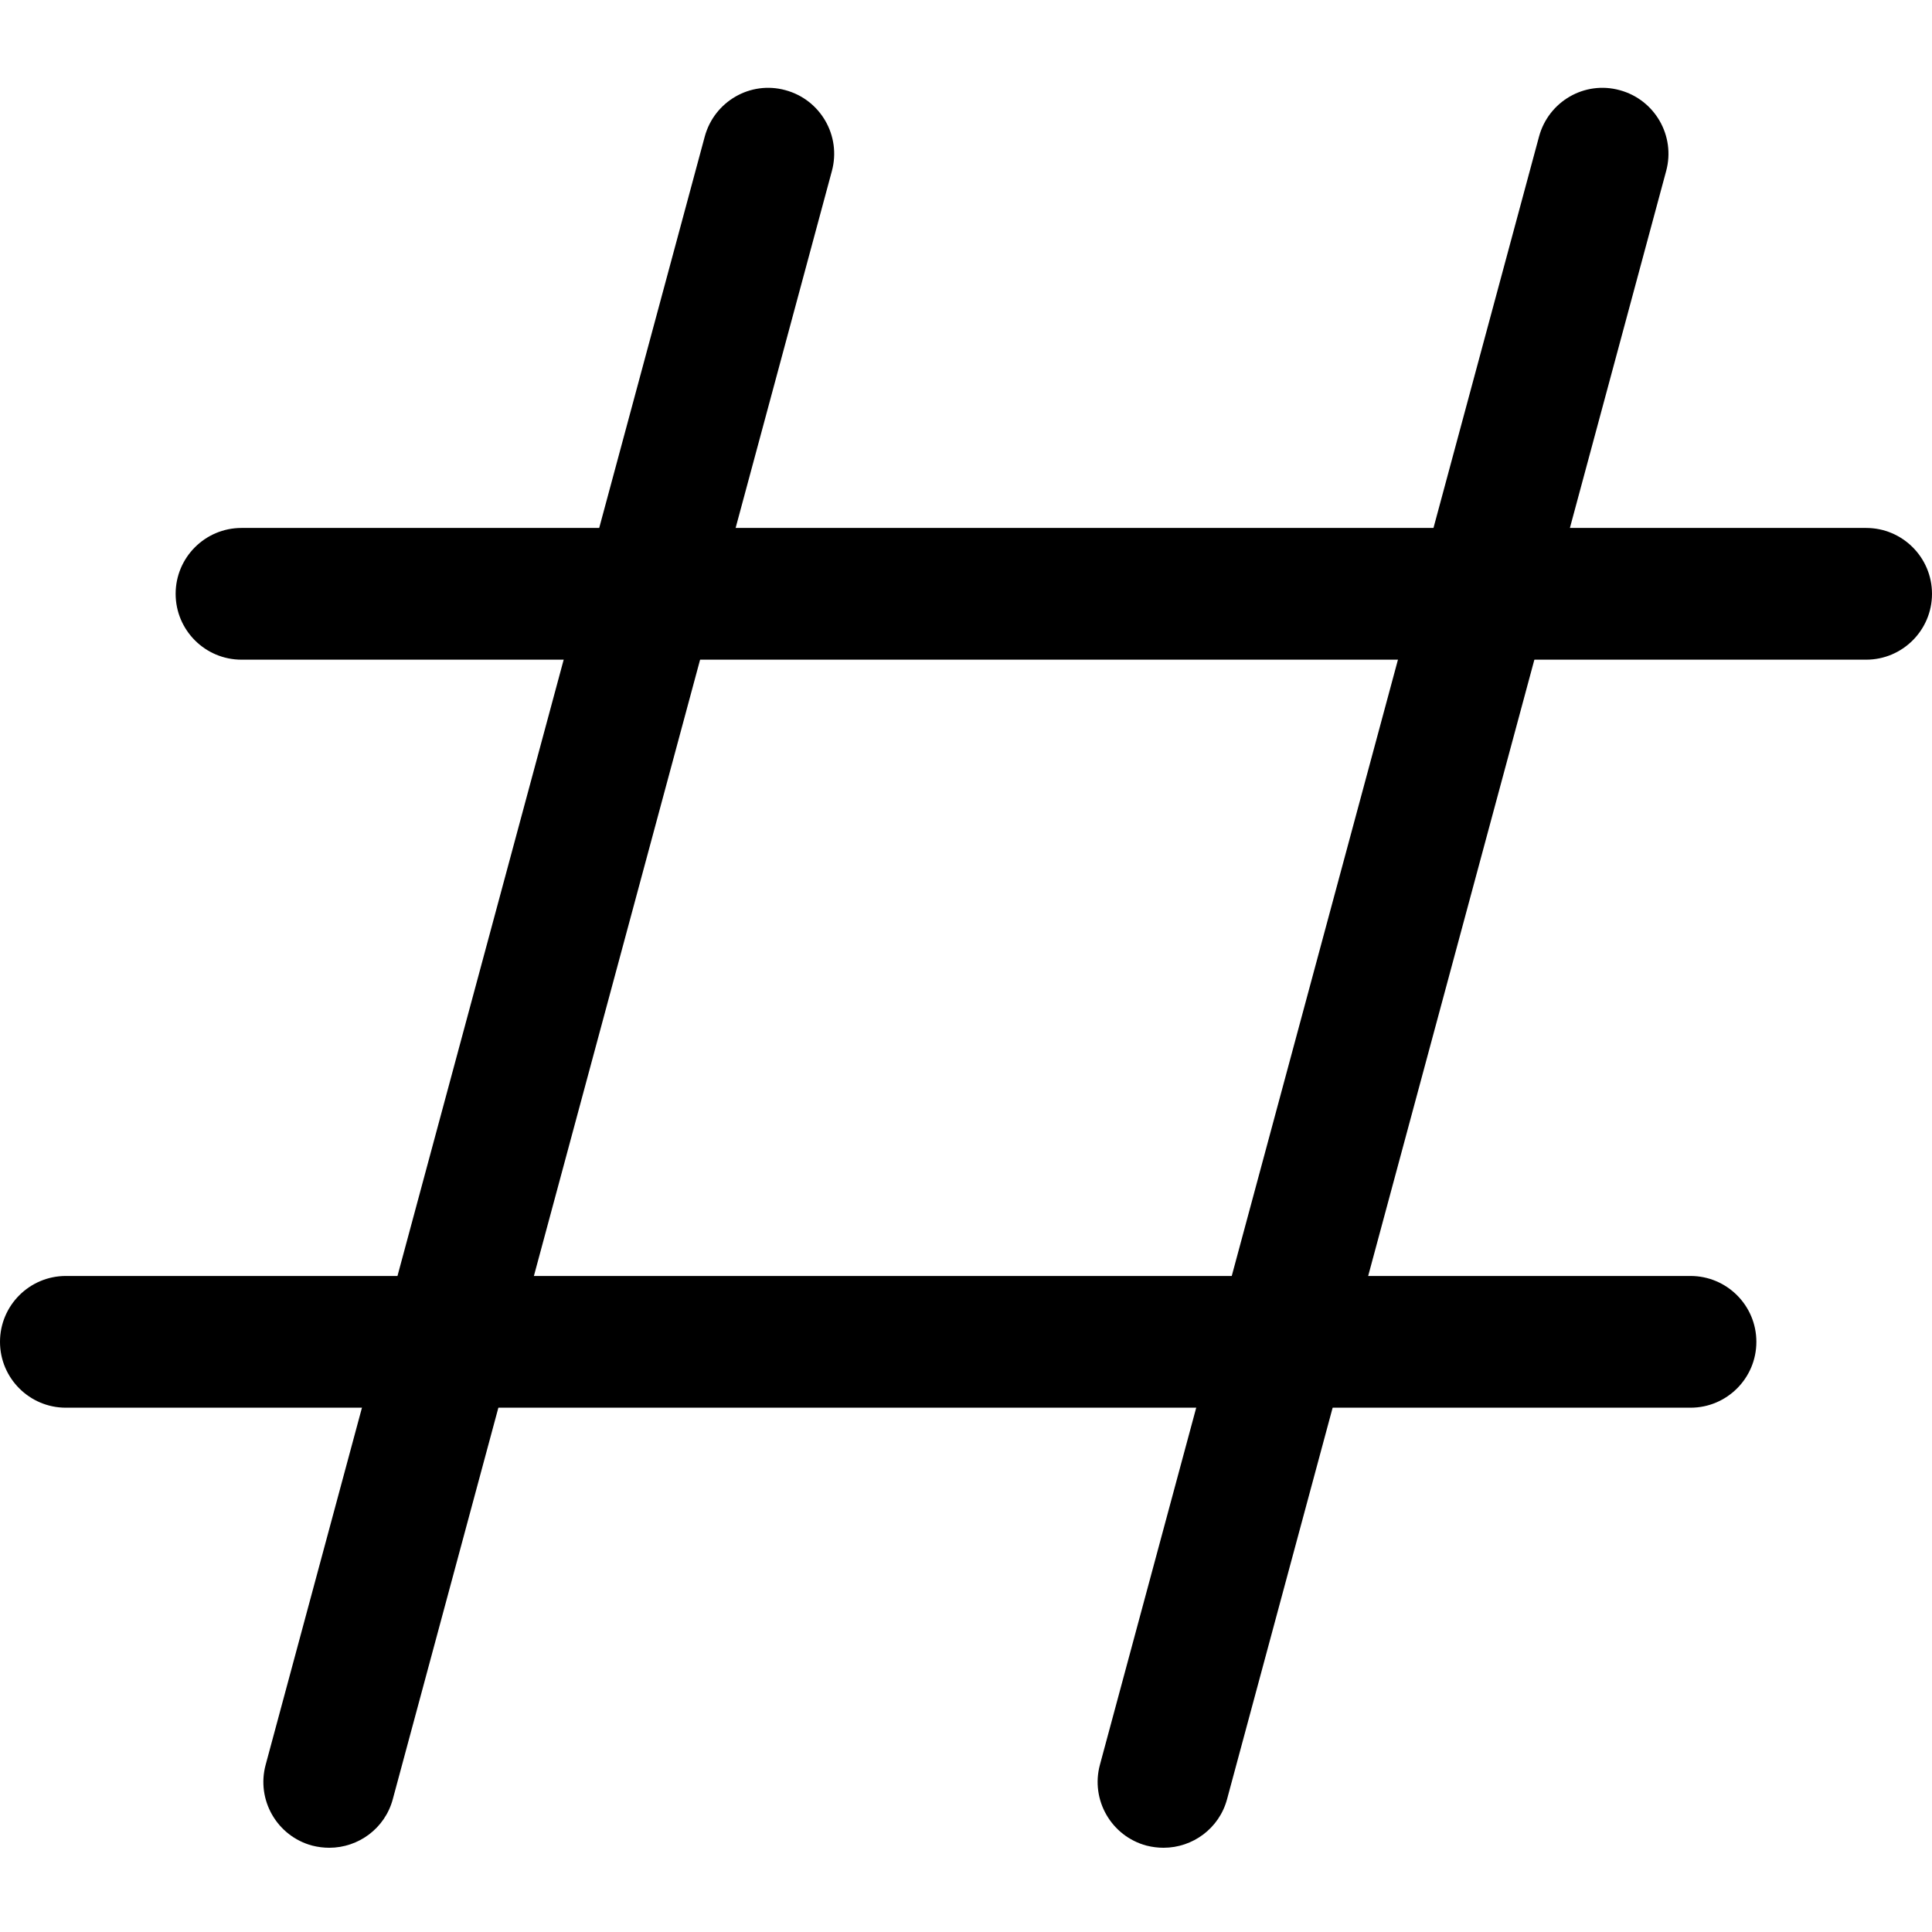
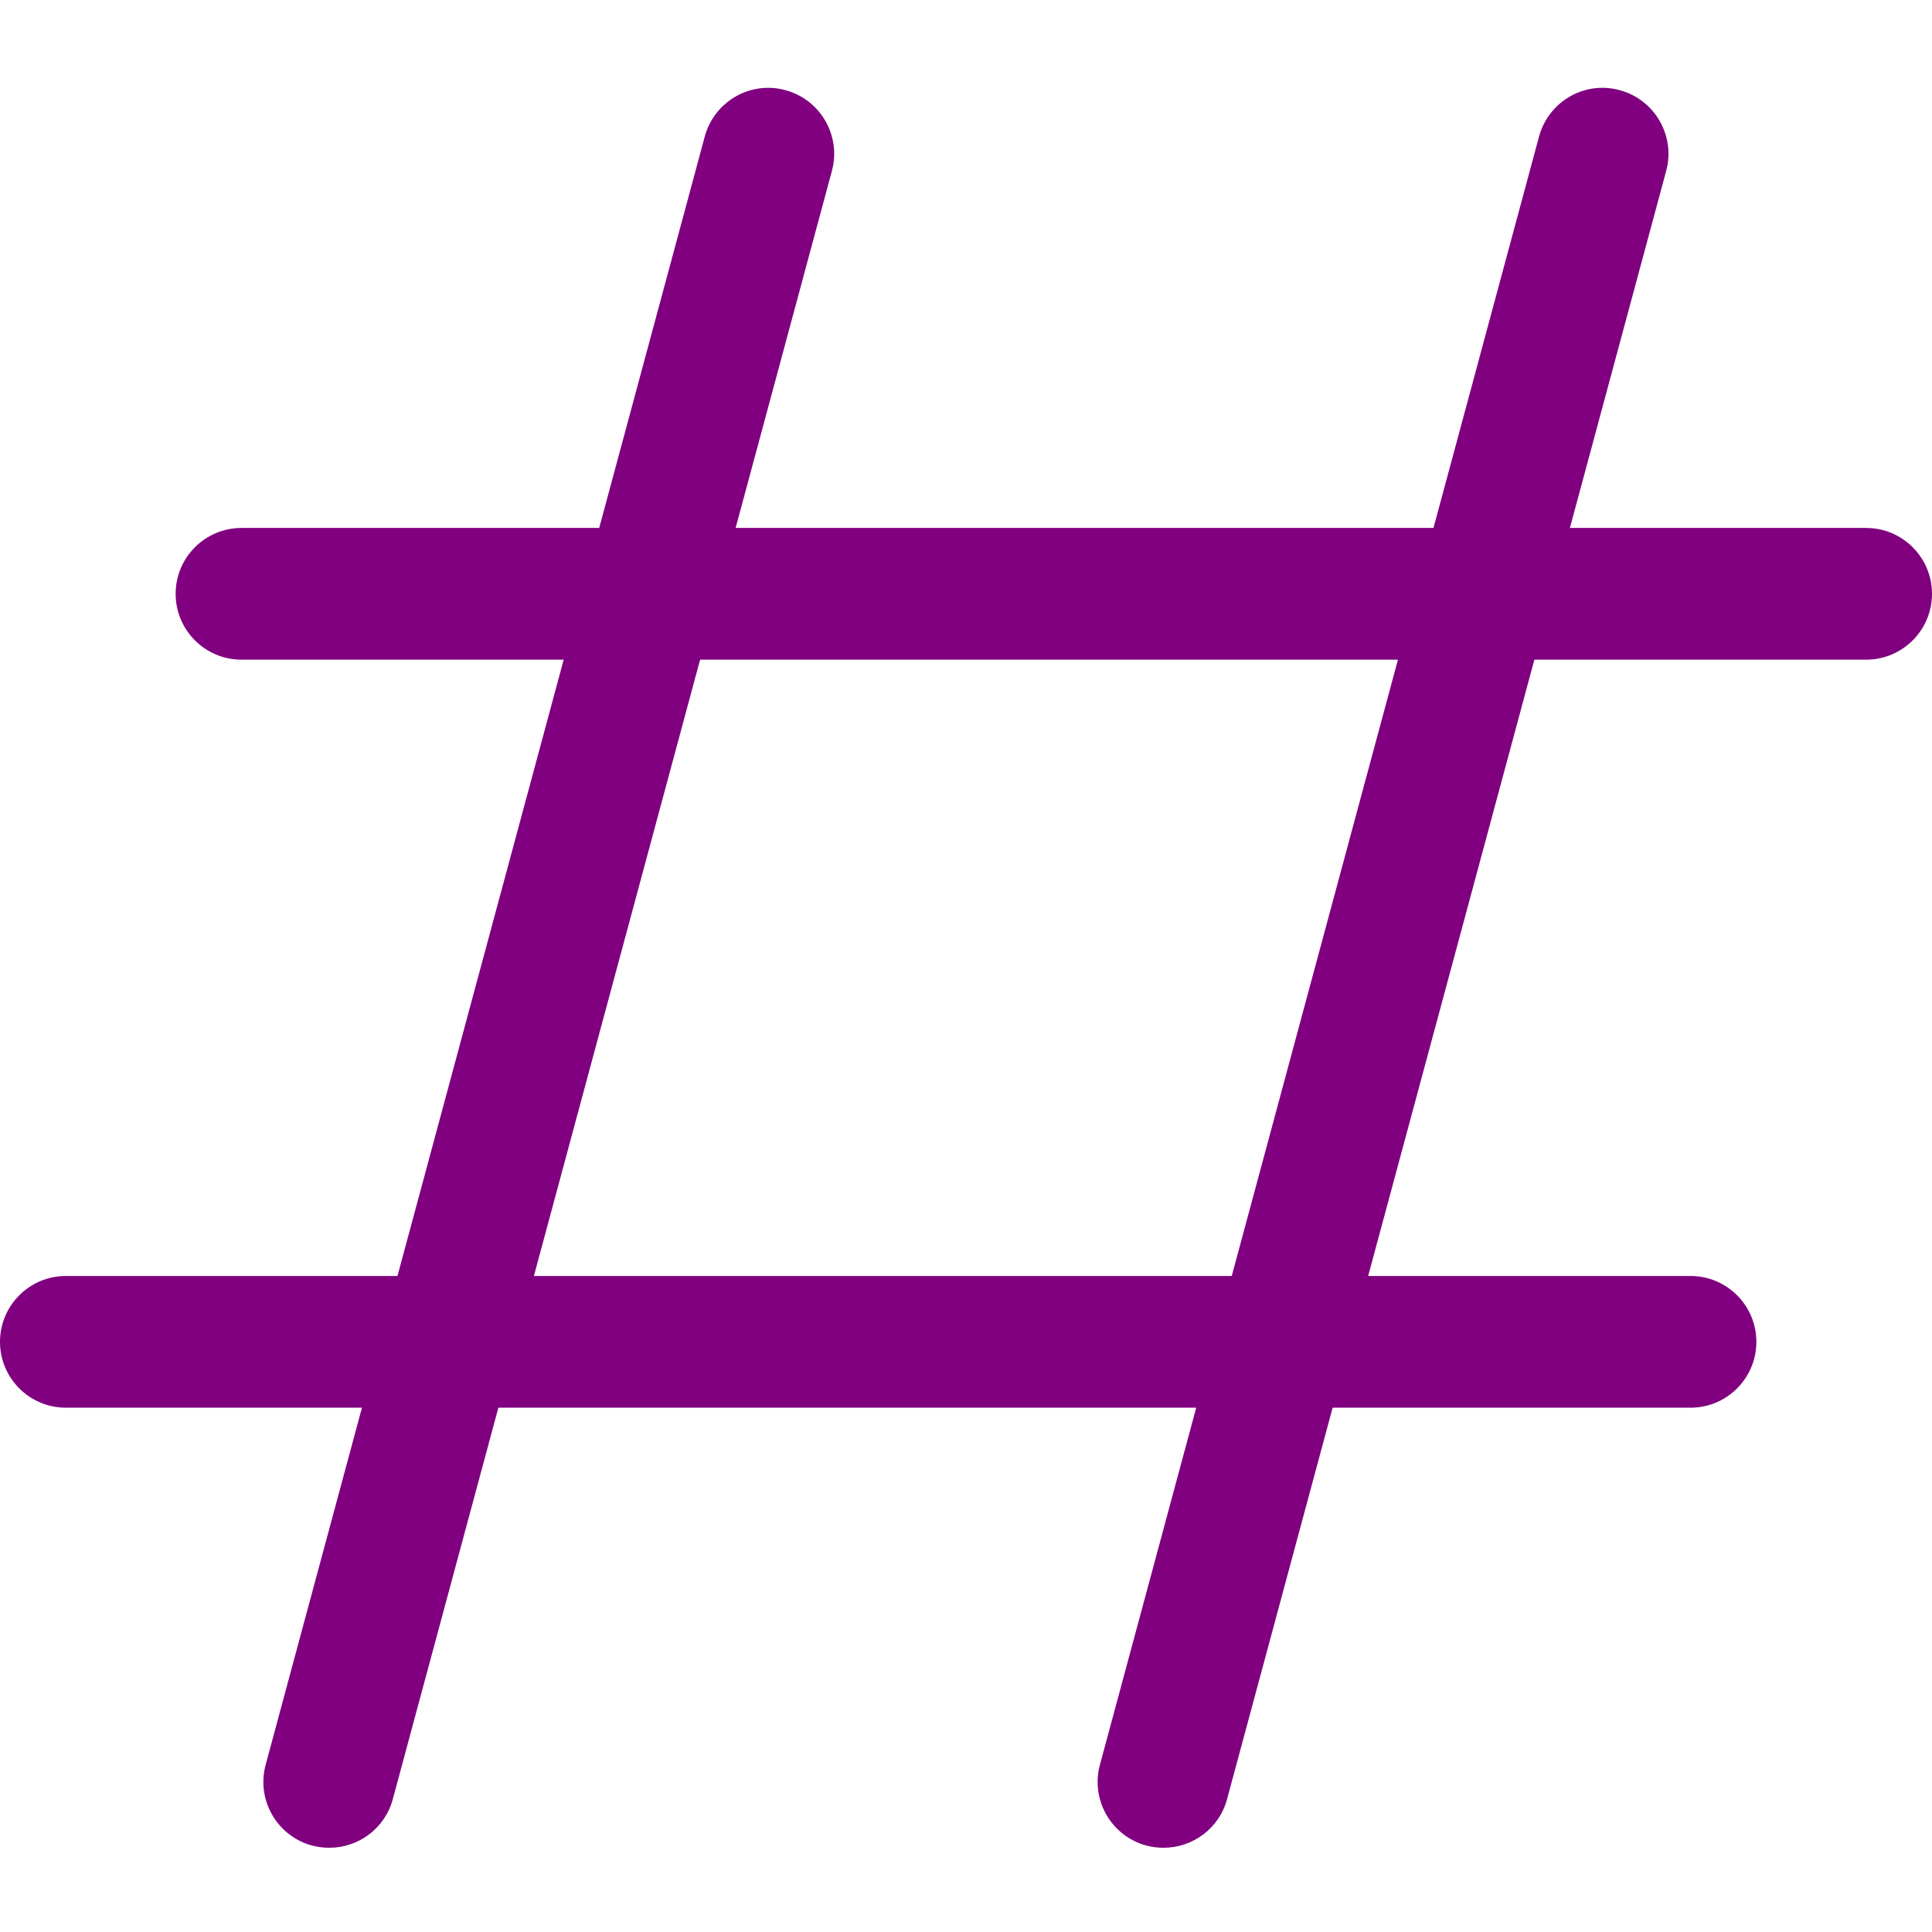
- <svg xmlns="http://www.w3.org/2000/svg" class="icon-color" width="24" height="24" viewBox="0 -21 469.333 469">
+ <svg xmlns="http://www.w3.org/2000/svg" class="icon-color" style="fill:#800080" width="24" height="24" viewBox="0 -21 469.333 469">
  <path d="m282.668 427.703c-1.367 0-2.773-.172-4.184-.531-8.531-2.305-13.59-11.094-11.285-19.629l106.668-395.52c2.305-8.535 11.051-13.633 19.605-11.285 8.531 2.305 13.59 11.094 11.285 19.625l-106.668 395.523c-1.898 7.125-8.363 11.816-15.422 11.816zm0 0" />
  <path d="m80 427.703c-1.367 0-2.773-.172-4.18-.531-8.535-2.305-13.59-11.094-11.285-19.629l106.664-395.52c2.305-8.535 11.074-13.633 19.605-11.285 8.535 2.305 13.59 11.094 11.285 19.625l-106.664 395.523c-1.902 7.125-8.363 11.816-15.426 11.816zm0 0" />
  <path d="m410.668 320.801h-394.668c-8.832 0-16-7.168-16-16s7.168-16 16-16h394.668c8.832 0 16 7.168 16 16s-7.168 16-16 16zm0 0" />
  <path d="m453.332 139.086h-394.664c-8.832 0-16-7.168-16-16 0-8.832 7.168-16 16-16h394.664c8.832 0 16 7.168 16 16 0 8.832-7.168 16-16 16zm0 0" />
</svg>
